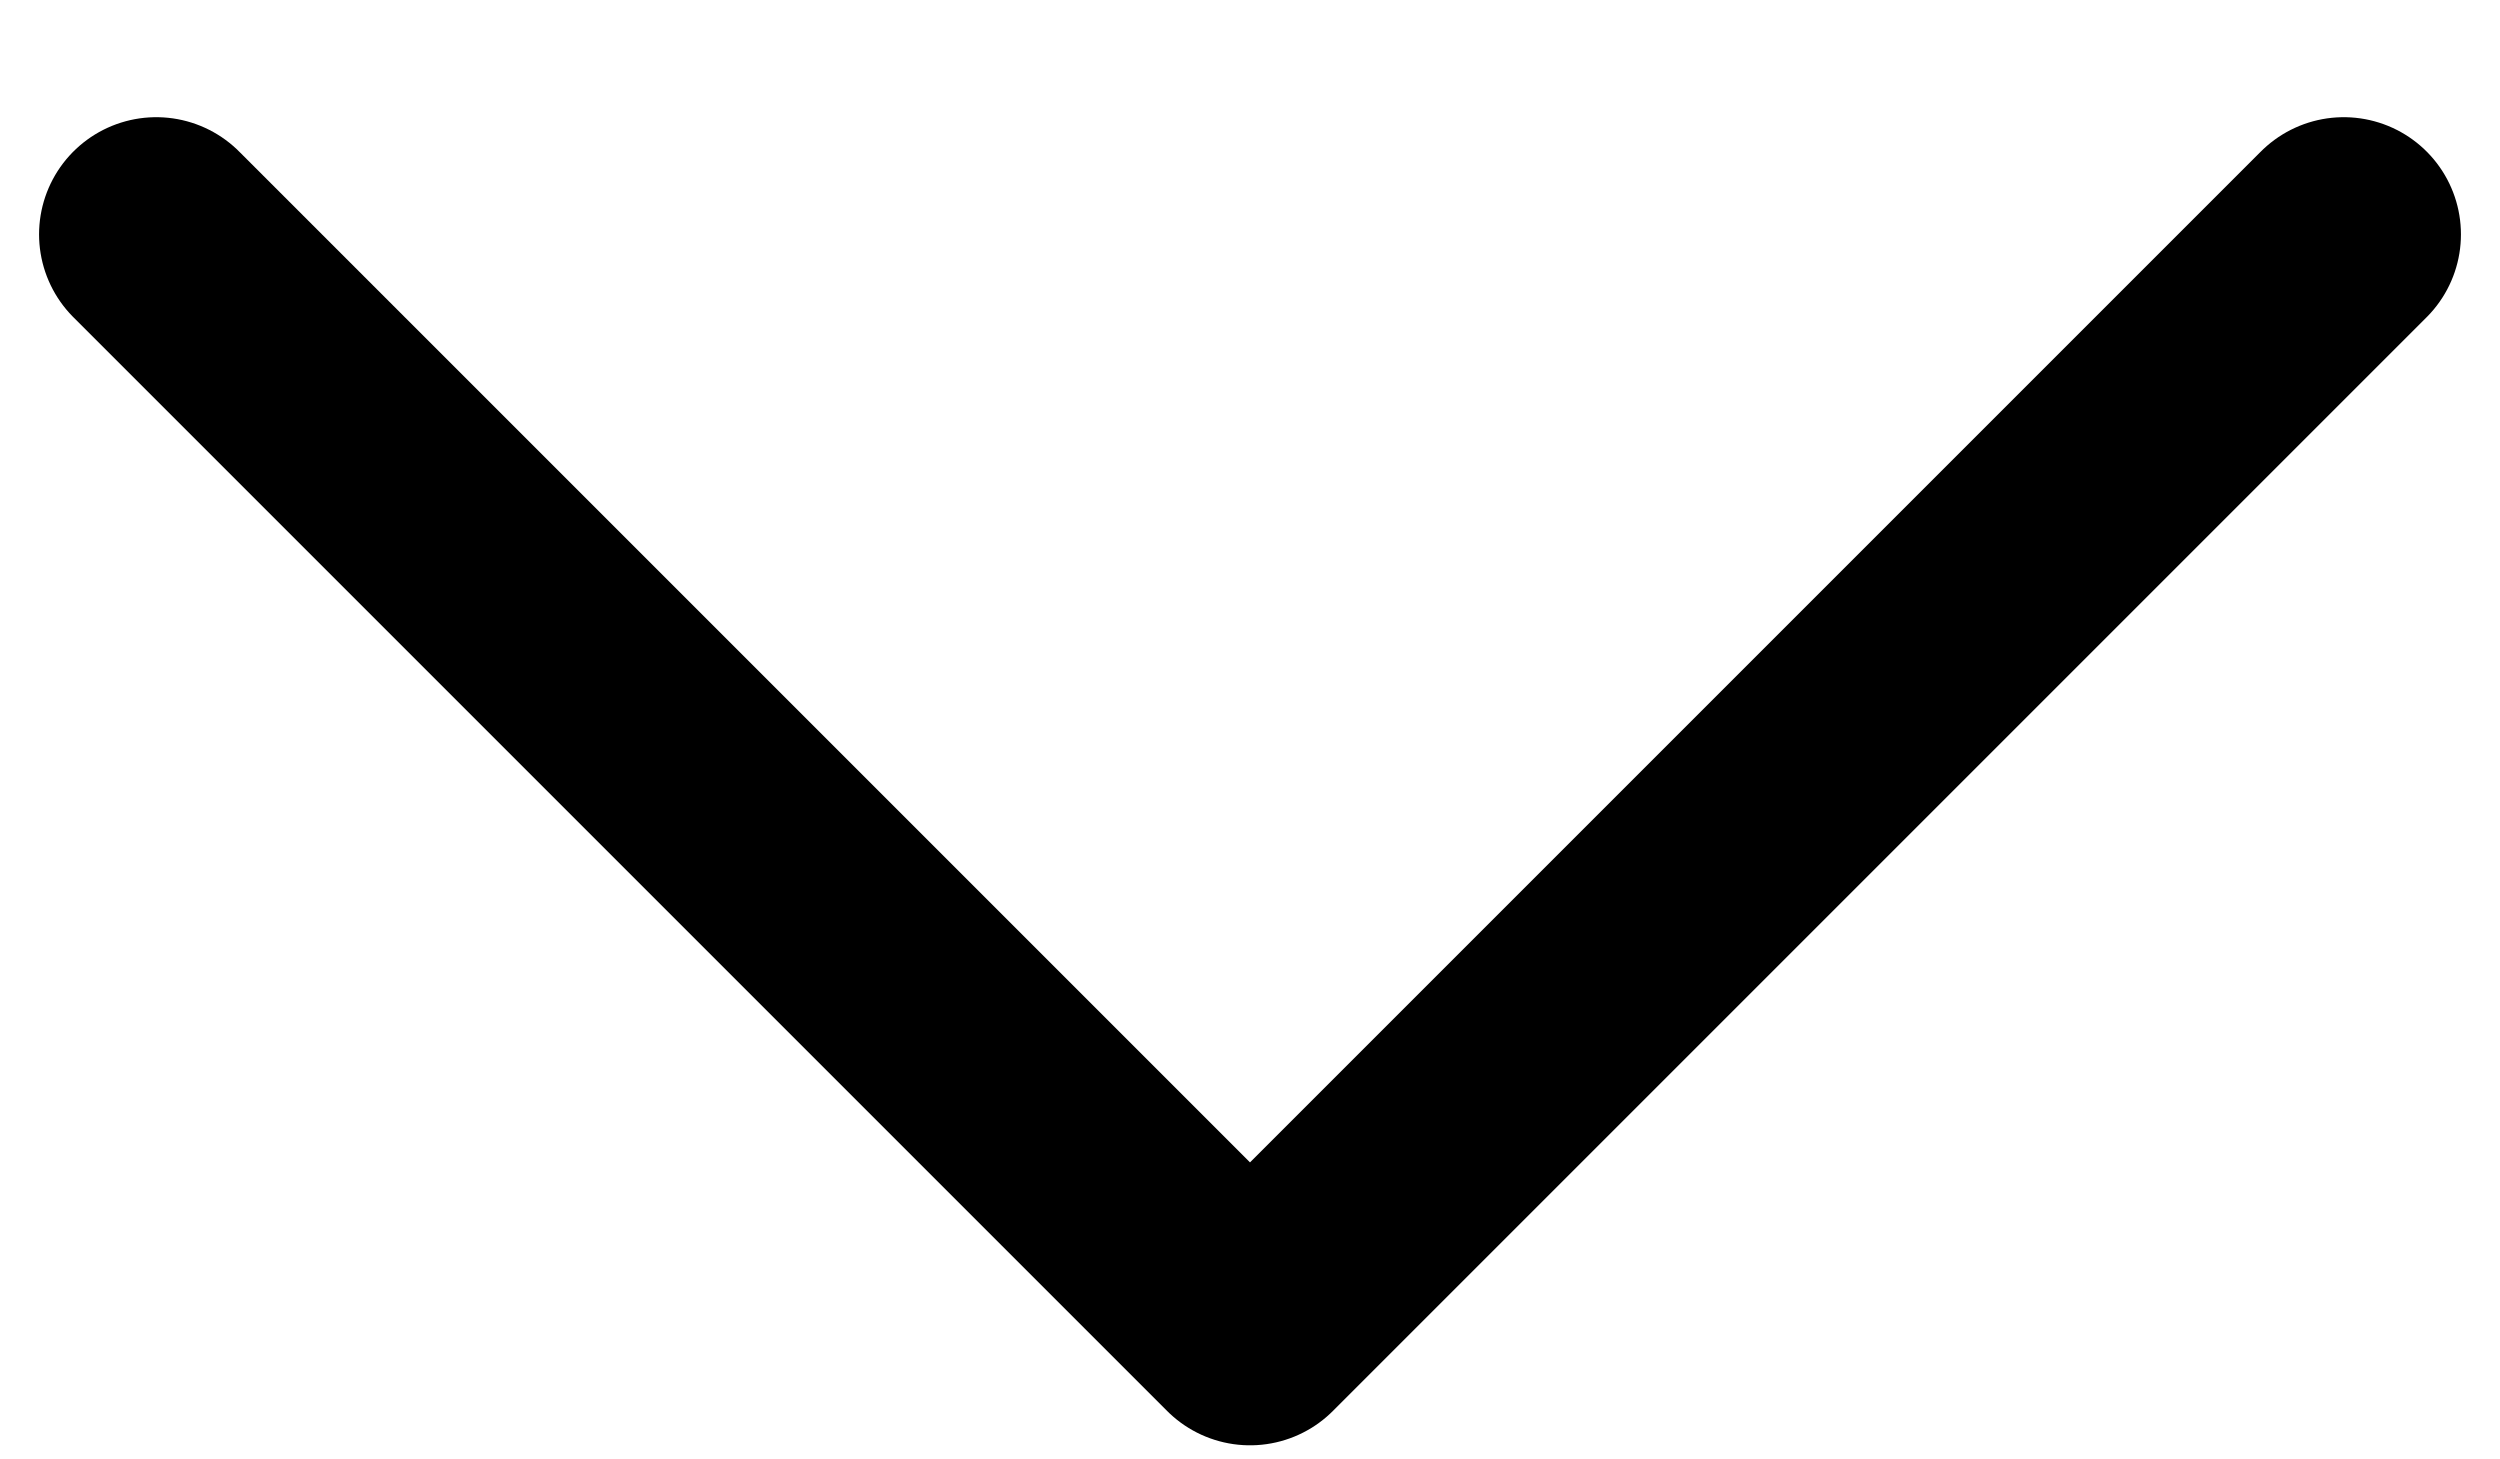
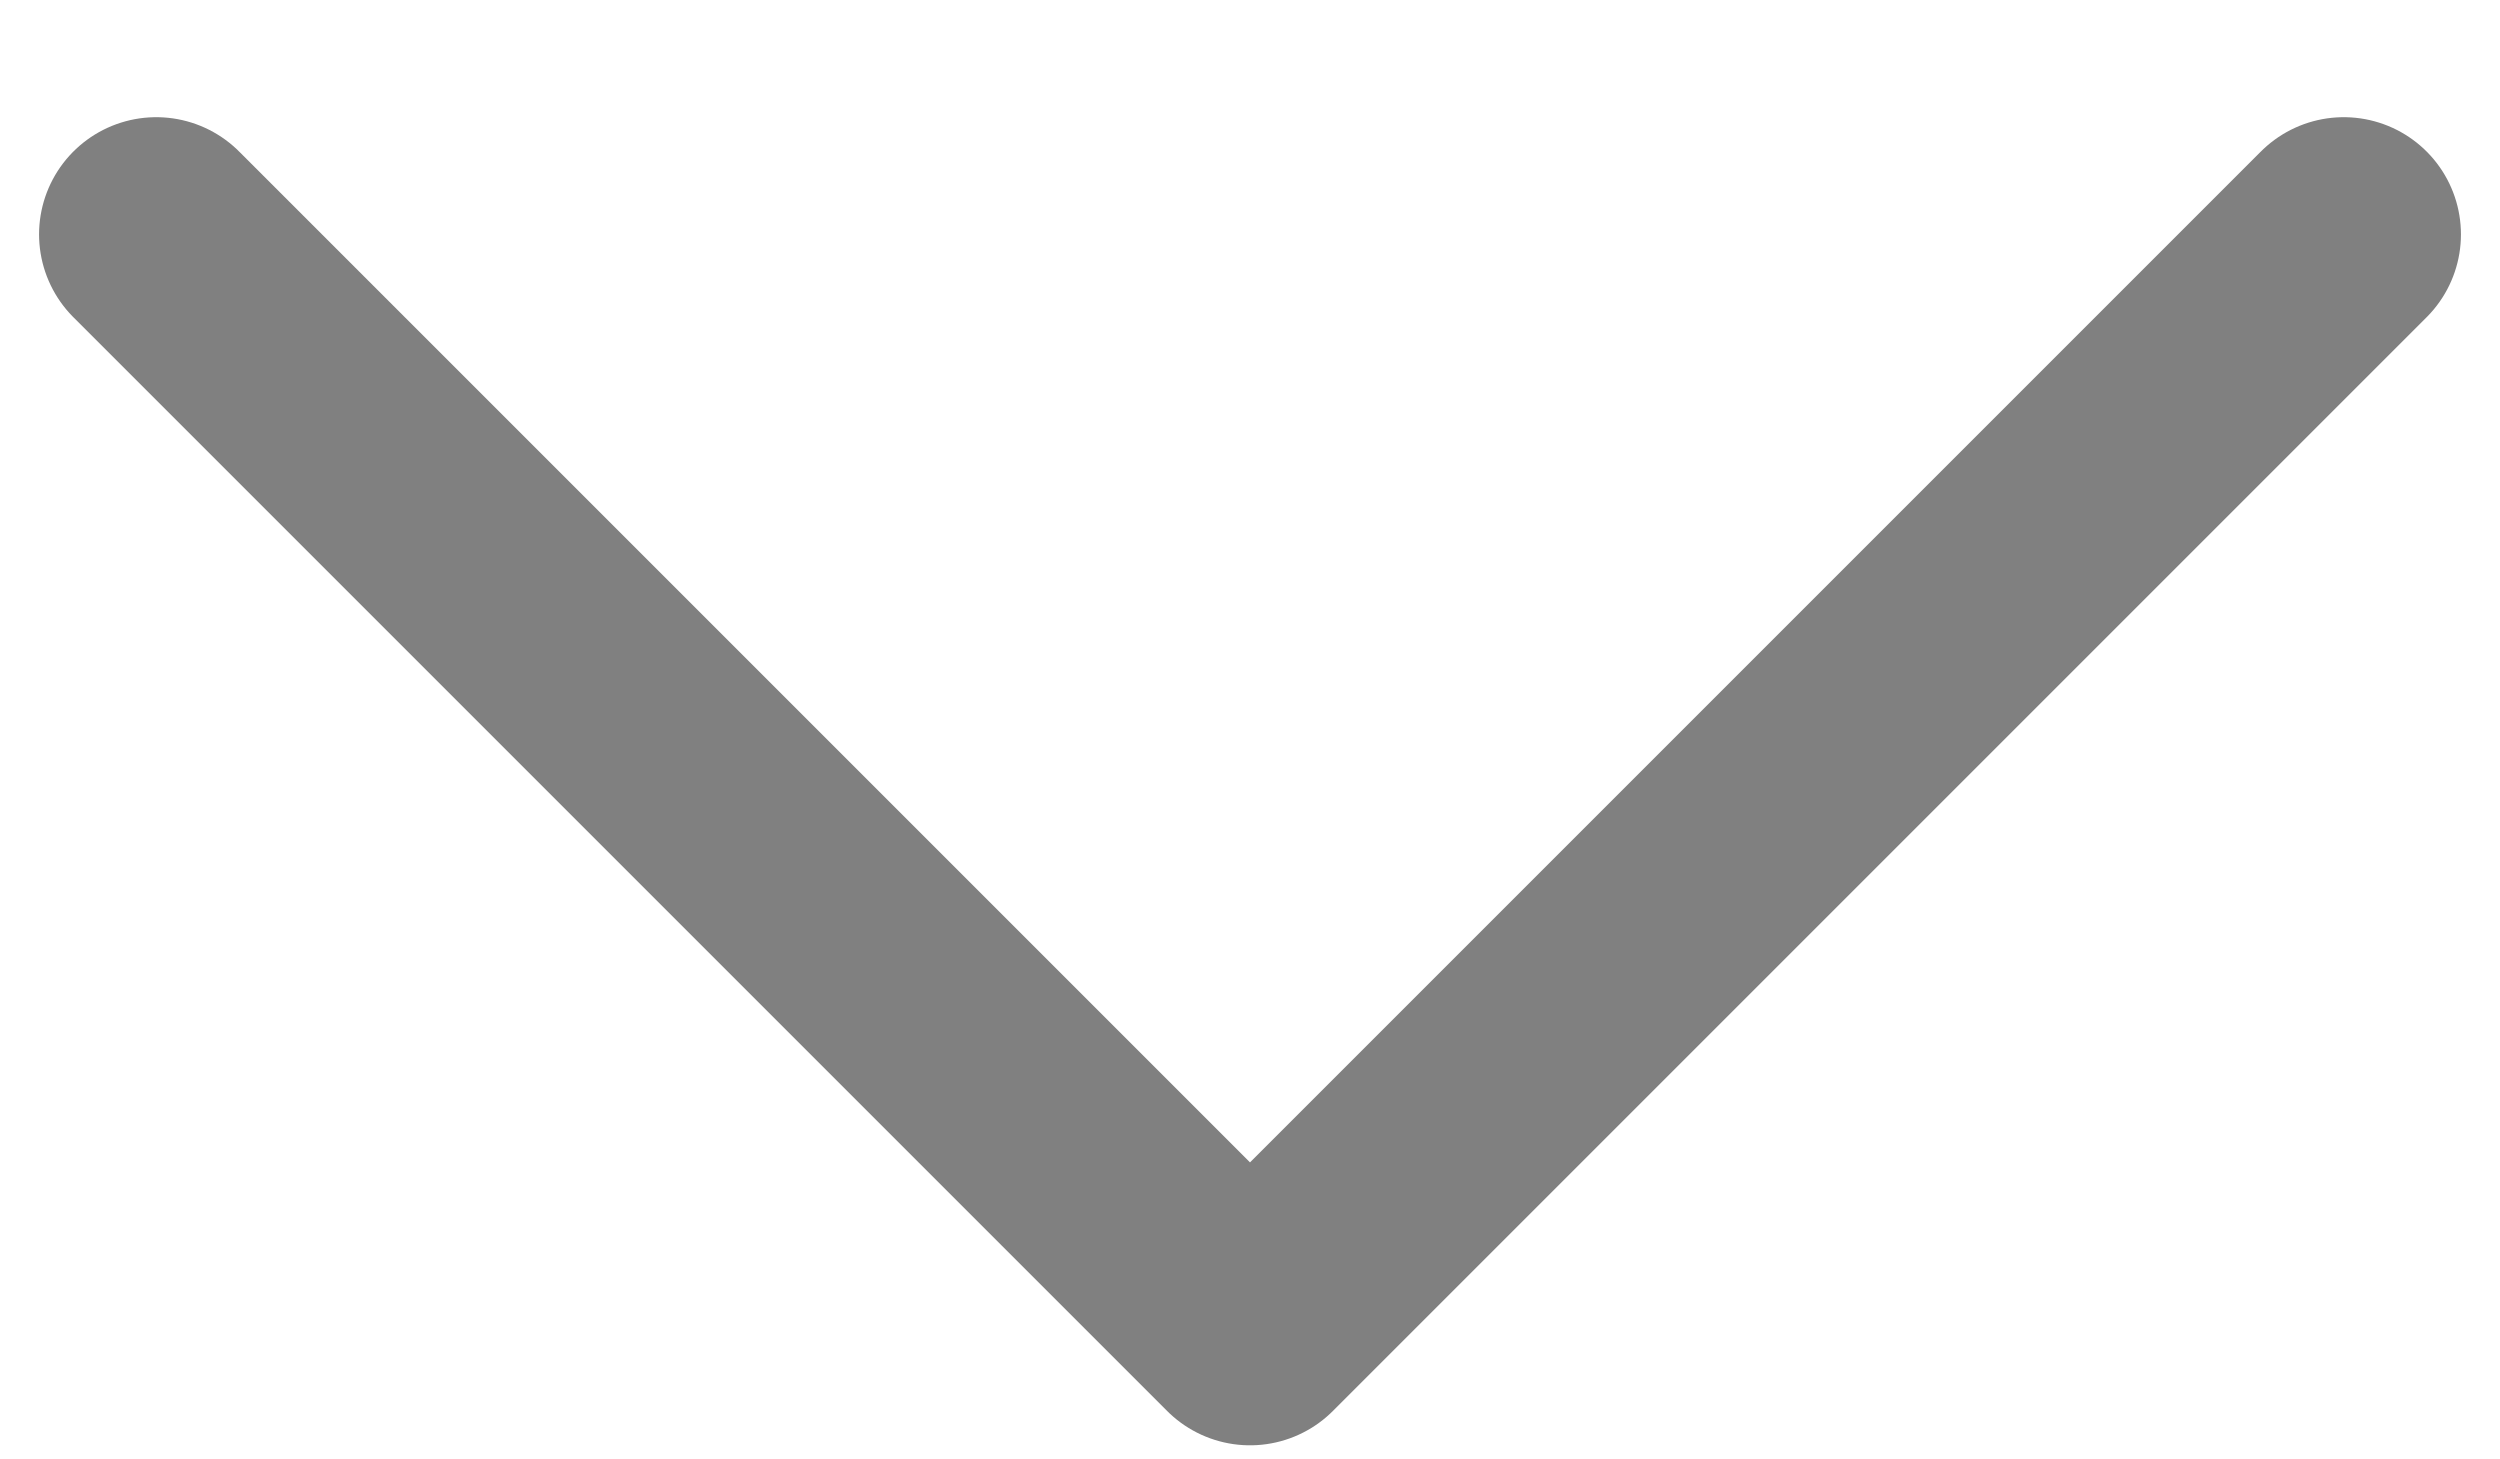
<svg xmlns="http://www.w3.org/2000/svg" width="12" height="7" viewBox="0 0 12 7" fill="none">
  <g id="Arrow - Down 2">
-     <path id="Stroke 1" d="M11.25 1.125L6 6.375L0.75 1.125" stroke="black" stroke-width="1.125" stroke-linecap="round" stroke-linejoin="round" />
+     <path id="Stroke 1" d="M11.25 1.125L6 6.375L0.75 1.125" stroke="grey" stroke-width="1.125" stroke-linecap="round" stroke-linejoin="round" />
  </g>
</svg>
